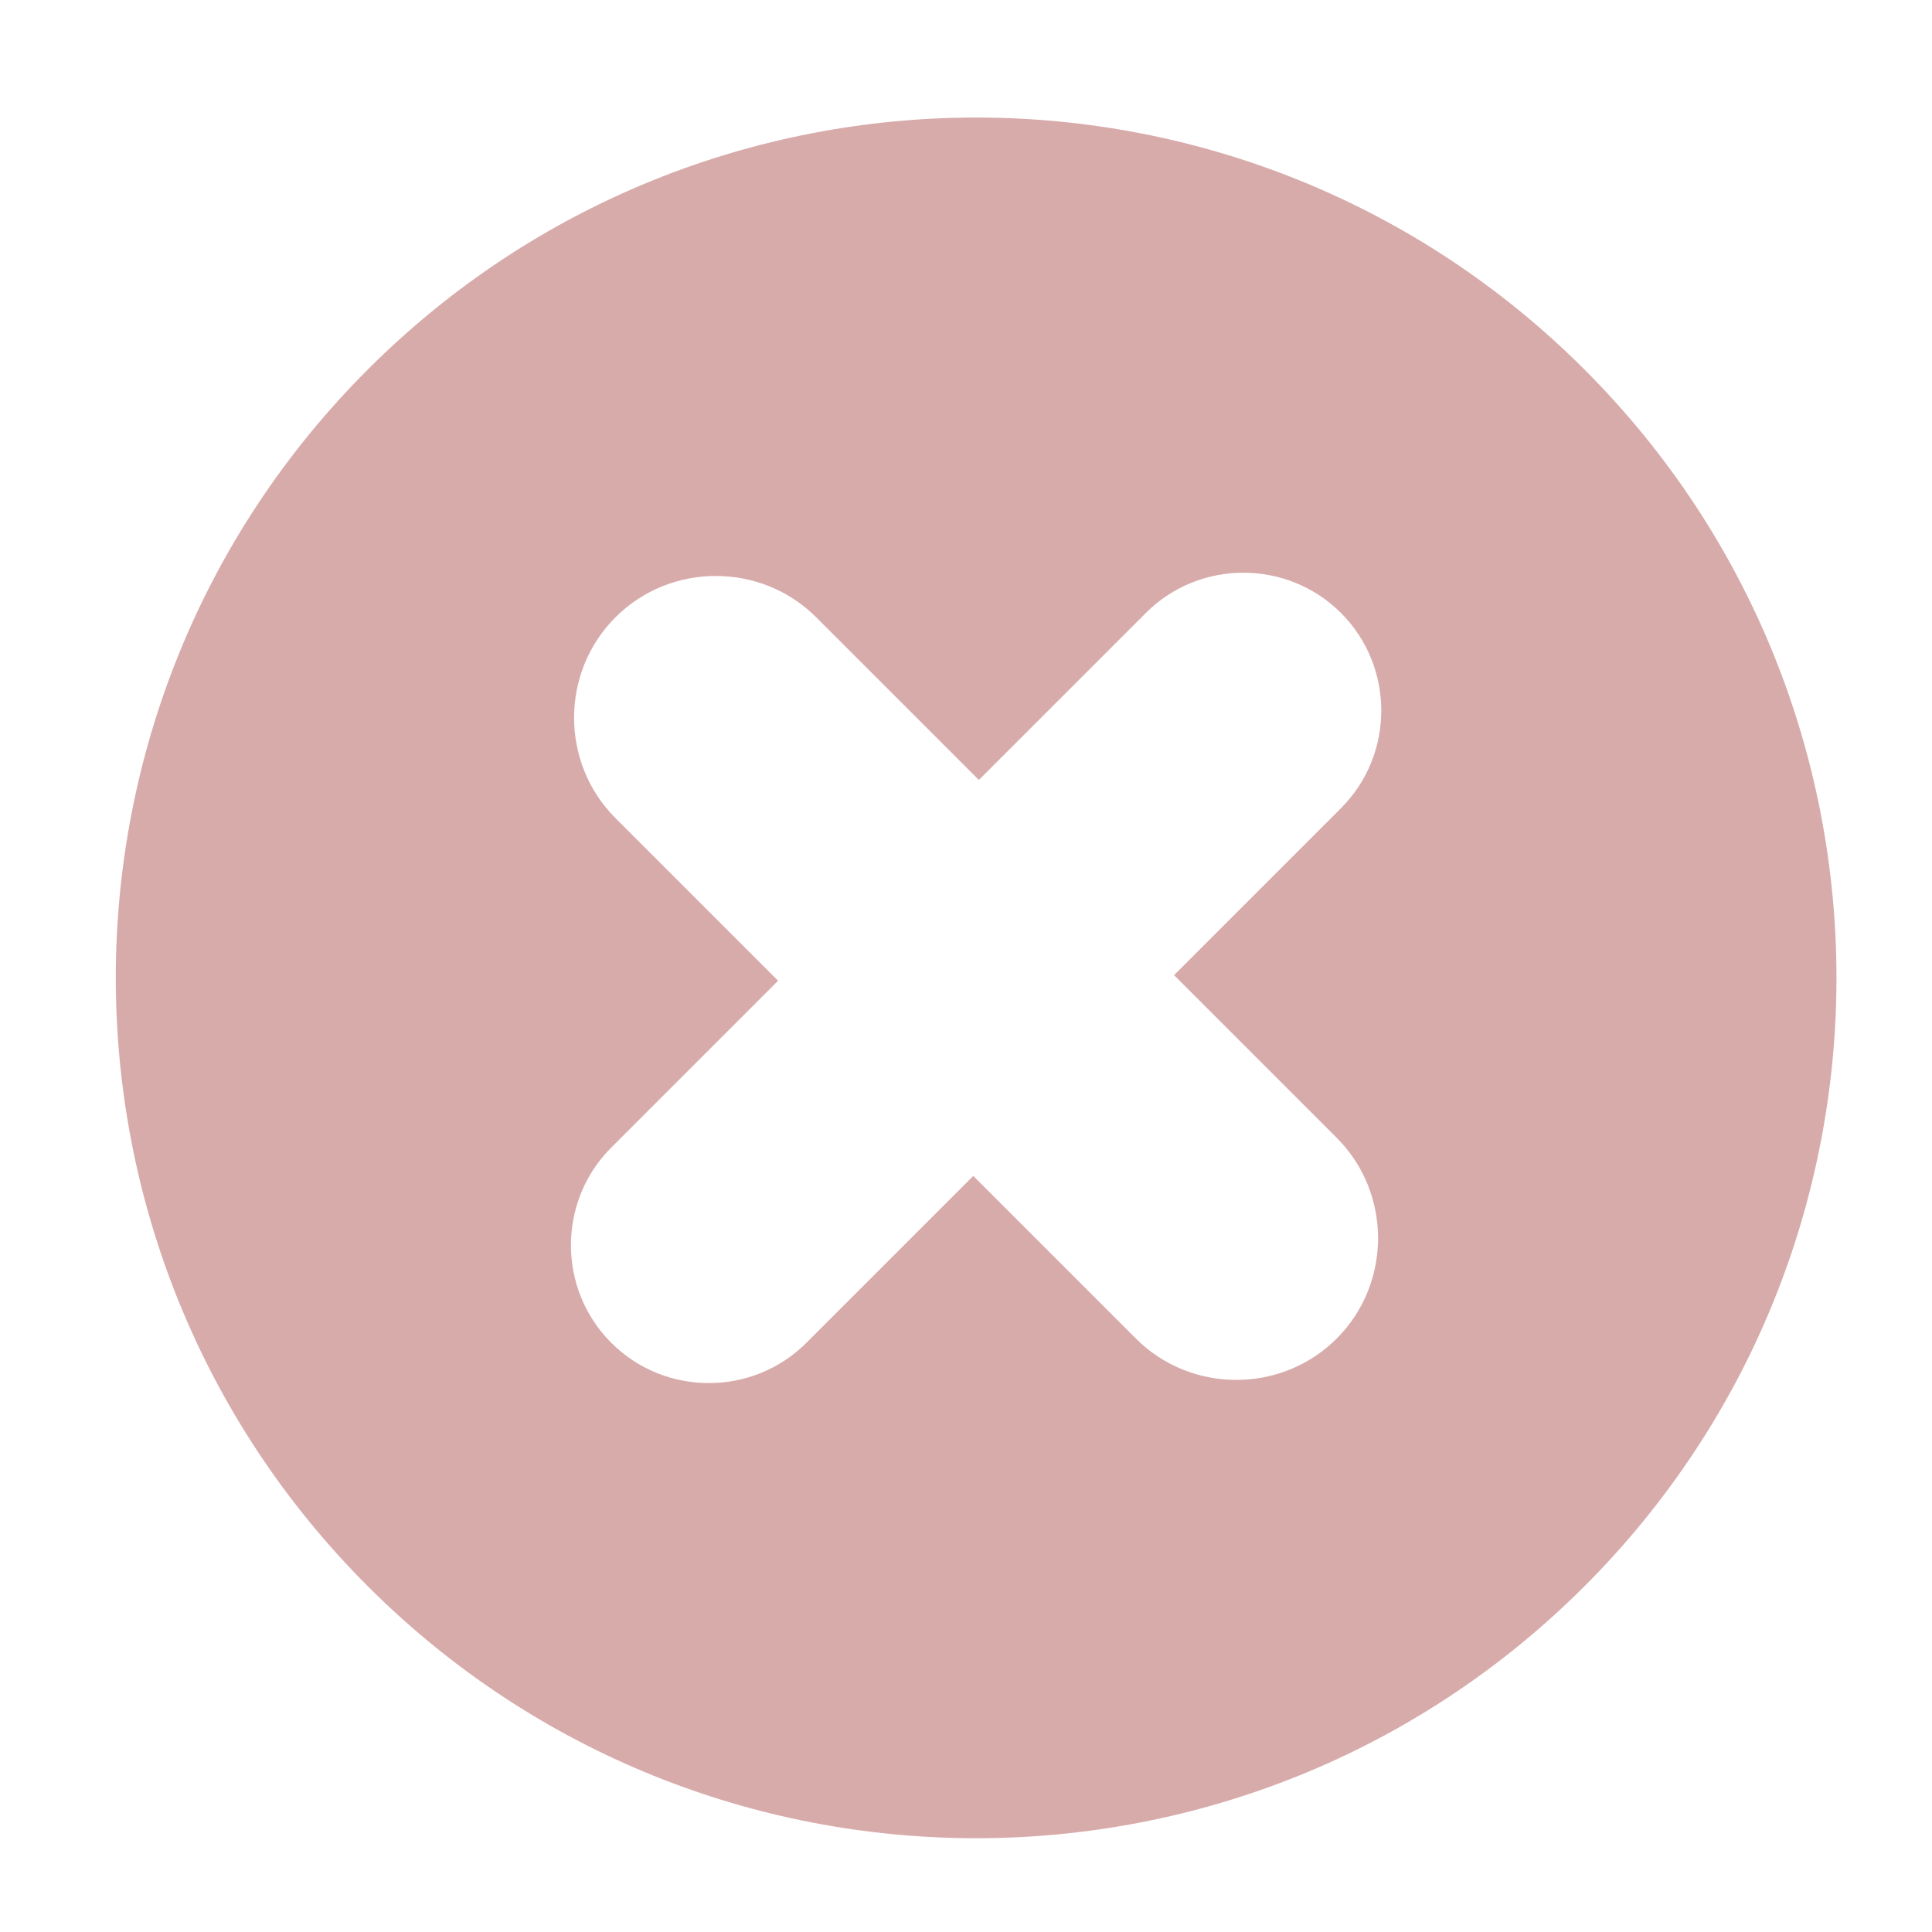
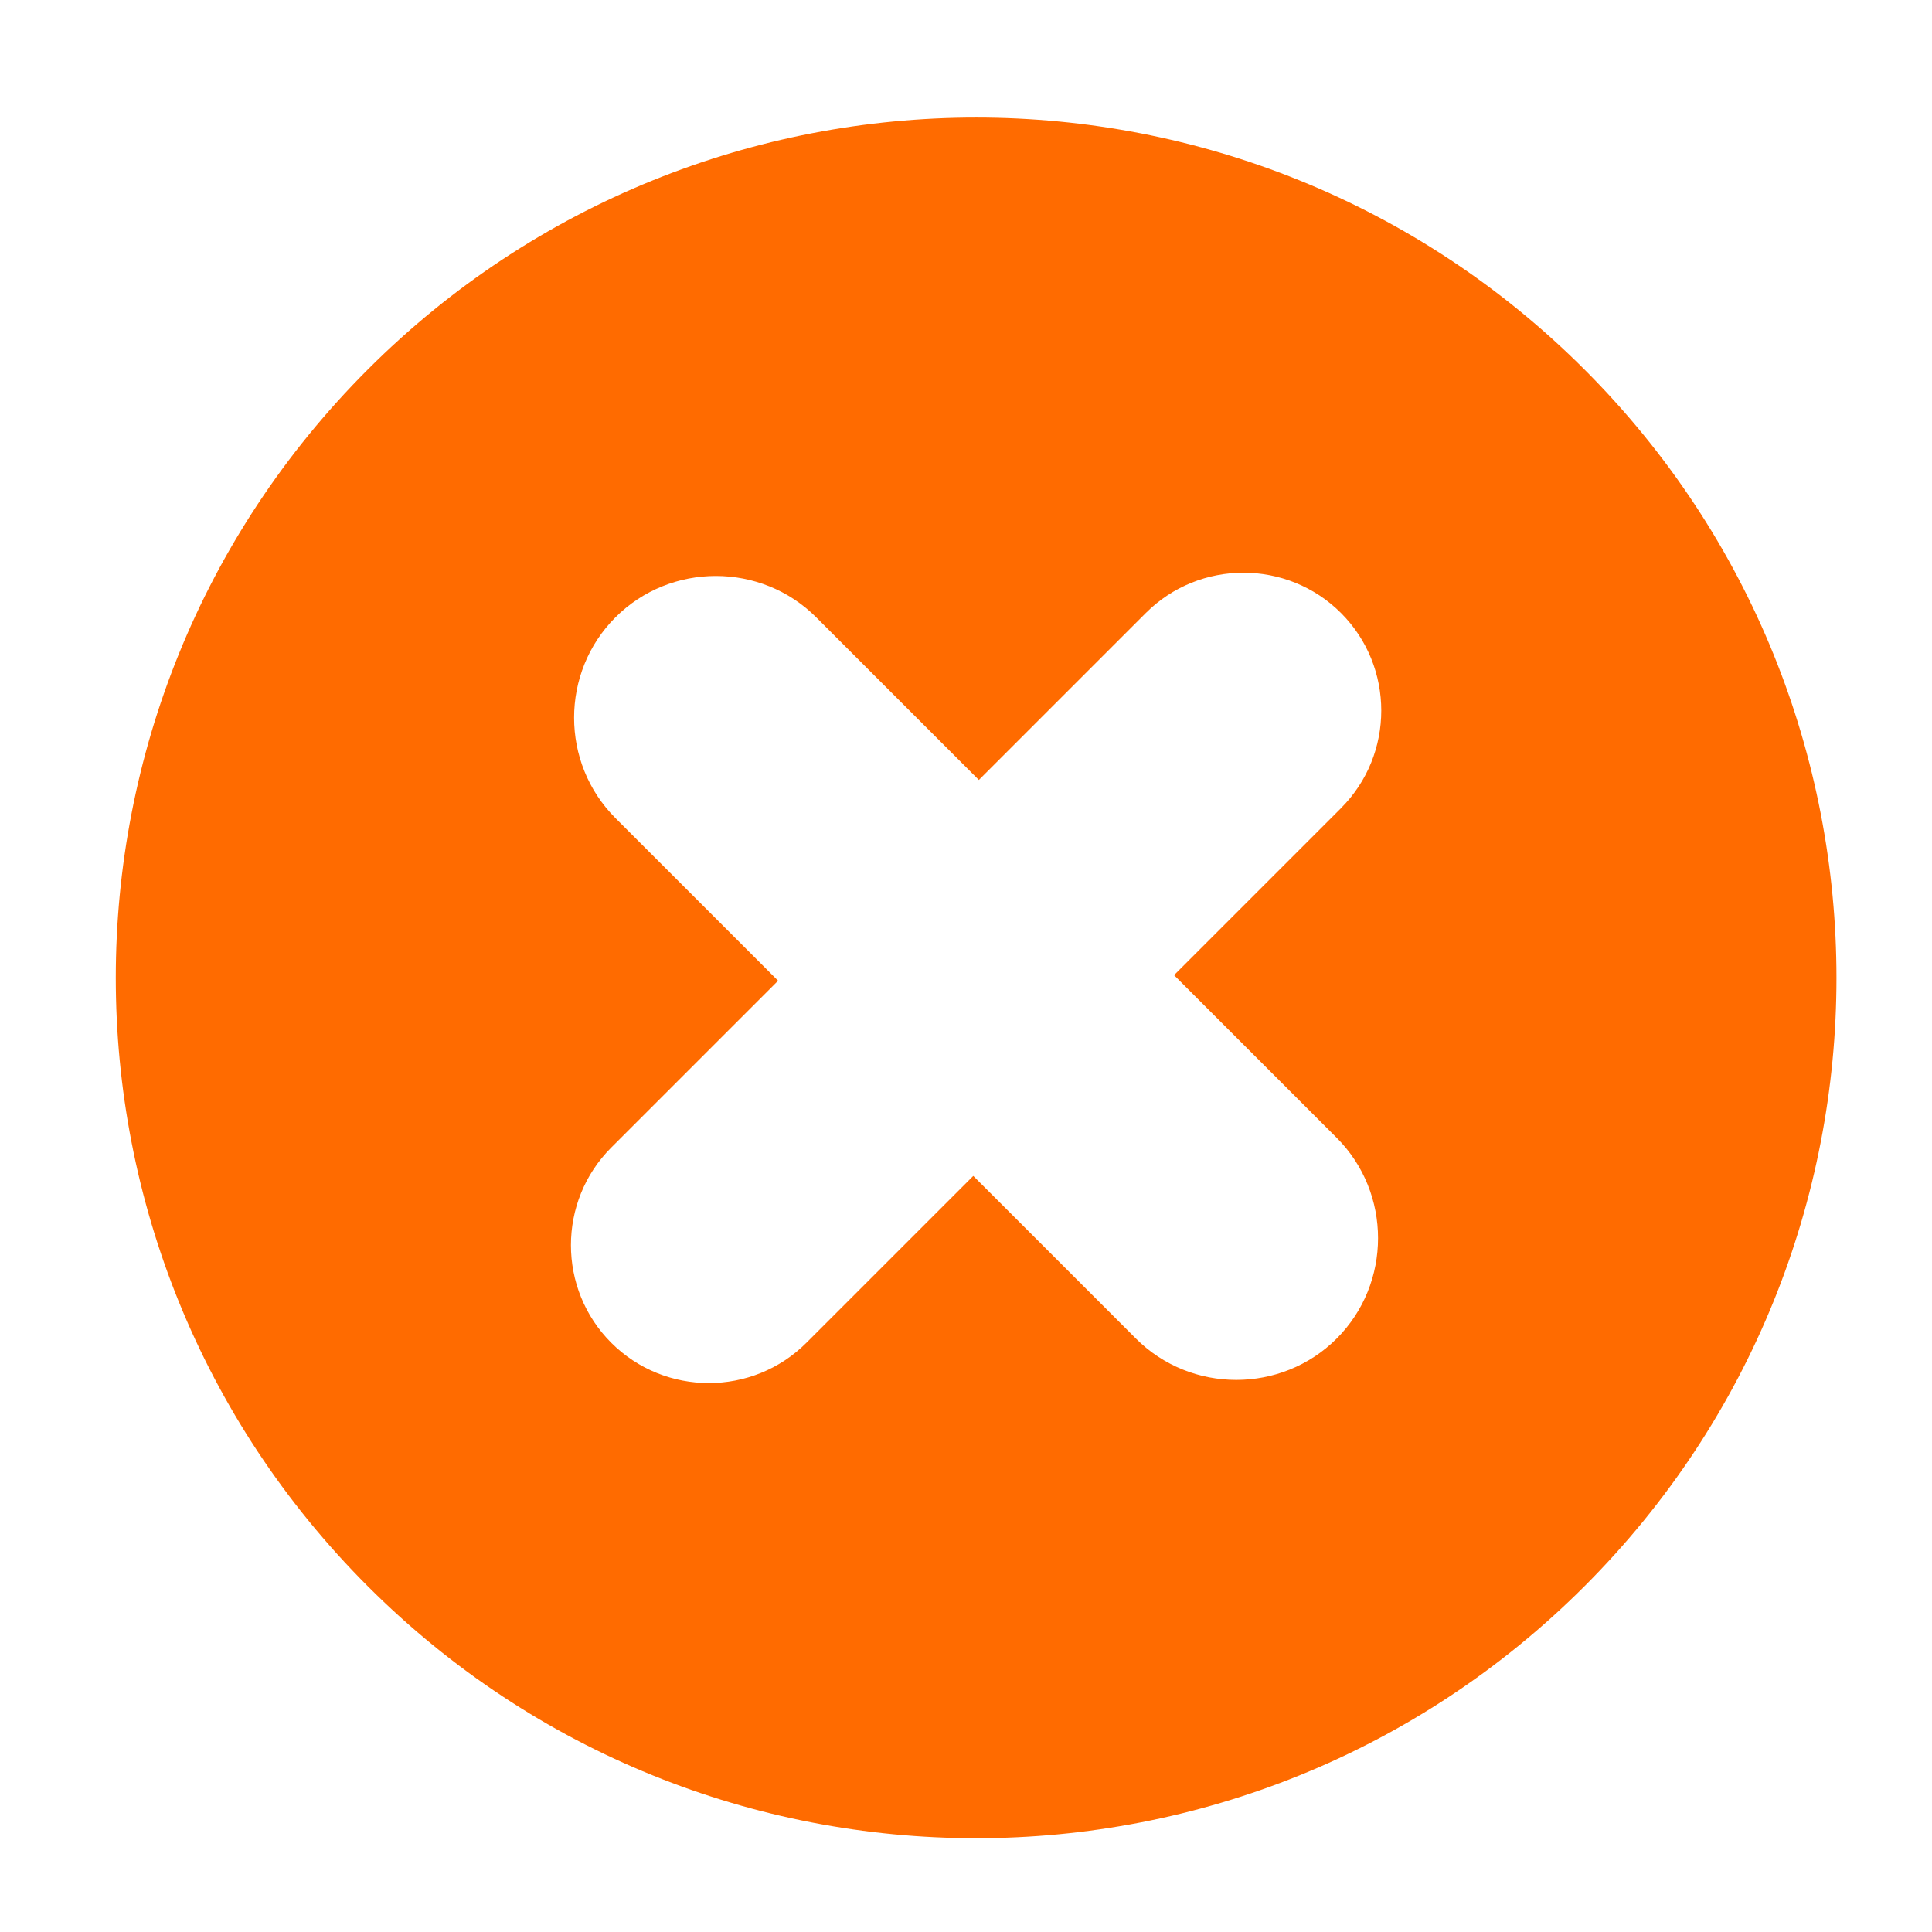
<svg xmlns="http://www.w3.org/2000/svg" x="0px" y="0px" width="64px" height="64px" viewBox="0 0 64 64">
-   <path d="m 12.183,12.241 c -11.13,11.13 -11.13,29.175 0,40.305 11.13,11.13 29.175,11.13 40.305,0 11.13,-11.13 11.13,-29.175 0,-40.305 -11.13,-11.13 -29.175,-11.13 -40.305,0 z m 32.241,14.53 -5.532,5.532 5.388,5.388 c 1.826,1.826 1.826,4.824 0,6.65 -1.827,1.827 -4.825,1.827 -6.651,0.001 l -5.388,-5.388 -5.527,5.527 c -1.782,1.782 -4.687,1.779 -6.466,0 -1.779,-1.779 -1.781,-4.685 0,-6.466 l 5.527,-5.527 -5.388,-5.388 c -1.826,-1.826 -1.826,-4.824 0.001,-6.651 1.826,-1.826 4.824,-1.826 6.65,0 l 5.388,5.388 5.532,-5.532 c 1.778,-1.778 4.685,-1.778 6.464,0.001 1.779,1.779 1.779,4.687 0.001,6.464 z" style="fill:#d8abab" />
+   <path d="m 12.183,12.241 c -11.13,11.13 -11.13,29.175 0,40.305 11.13,11.13 29.175,11.13 40.305,0 11.13,-11.13 11.13,-29.175 0,-40.305 -11.13,-11.13 -29.175,-11.13 -40.305,0 z m 32.241,14.53 -5.532,5.532 5.388,5.388 c 1.826,1.826 1.826,4.824 0,6.65 -1.827,1.827 -4.825,1.827 -6.651,0.001 l -5.388,-5.388 -5.527,5.527 c -1.782,1.782 -4.687,1.779 -6.466,0 -1.779,-1.779 -1.781,-4.685 0,-6.466 l 5.527,-5.527 -5.388,-5.388 c -1.826,-1.826 -1.826,-4.824 0.001,-6.651 1.826,-1.826 4.824,-1.826 6.65,0 l 5.388,5.388 5.532,-5.532 c 1.778,-1.778 4.685,-1.778 6.464,0.001 1.779,1.779 1.779,4.687 0.001,6.464 z" style="fill:#FF6B00" />
</svg>
